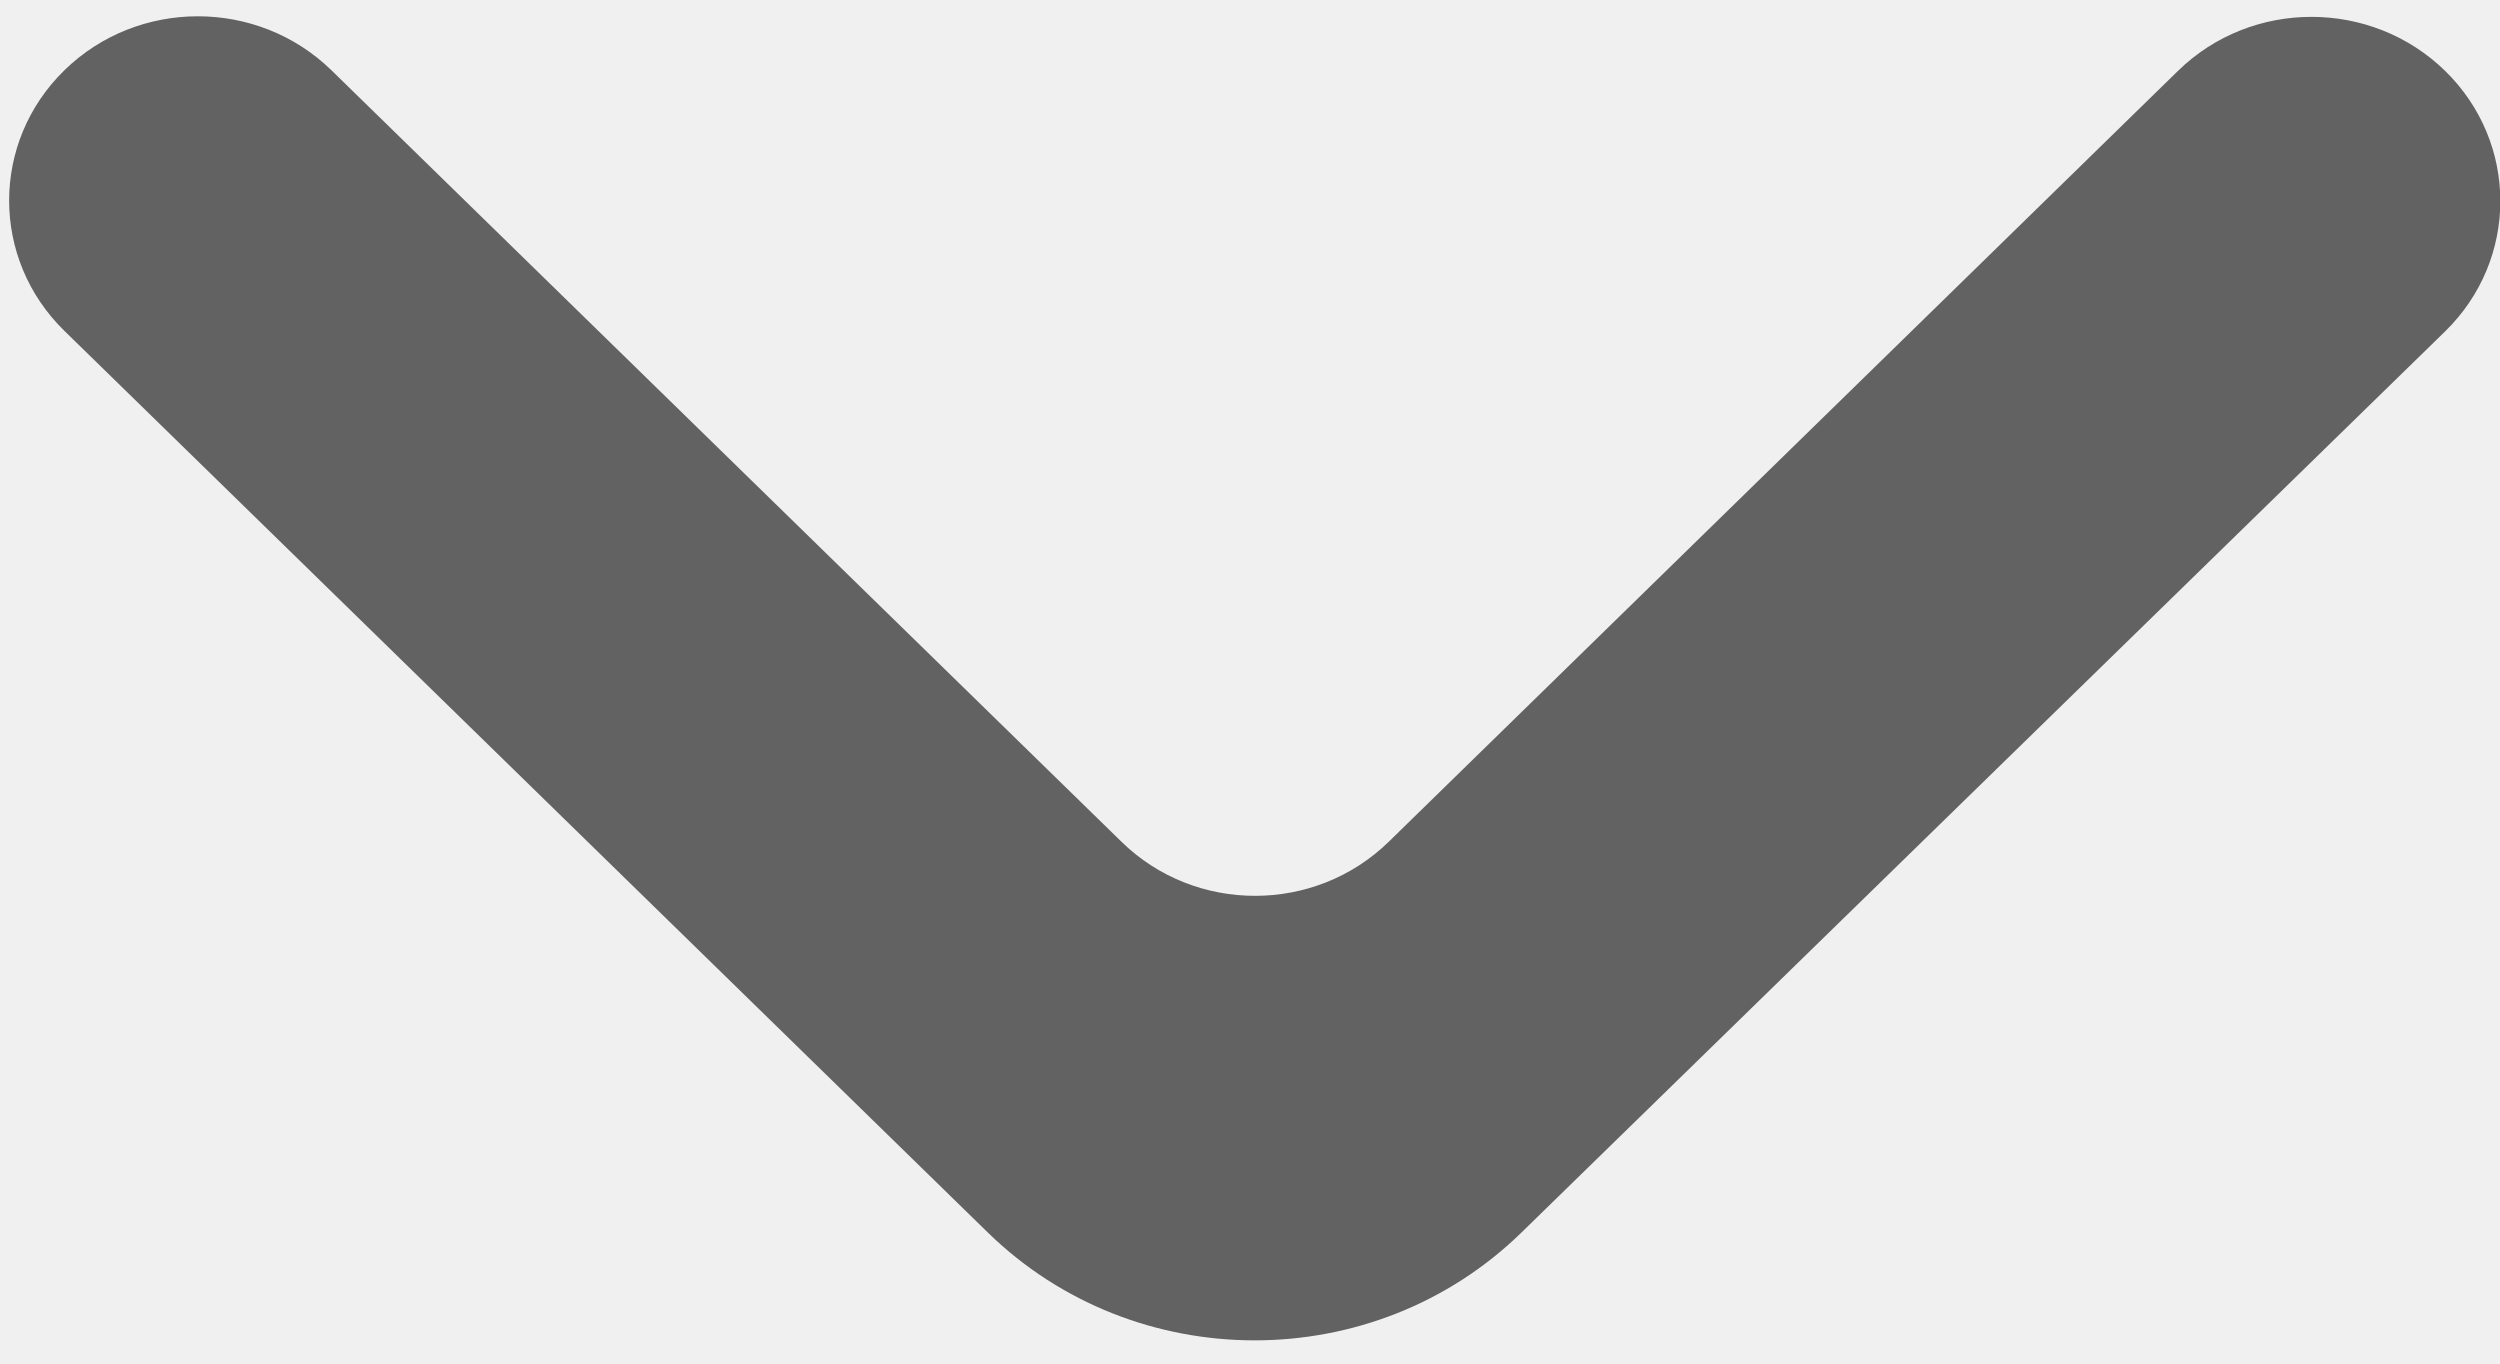
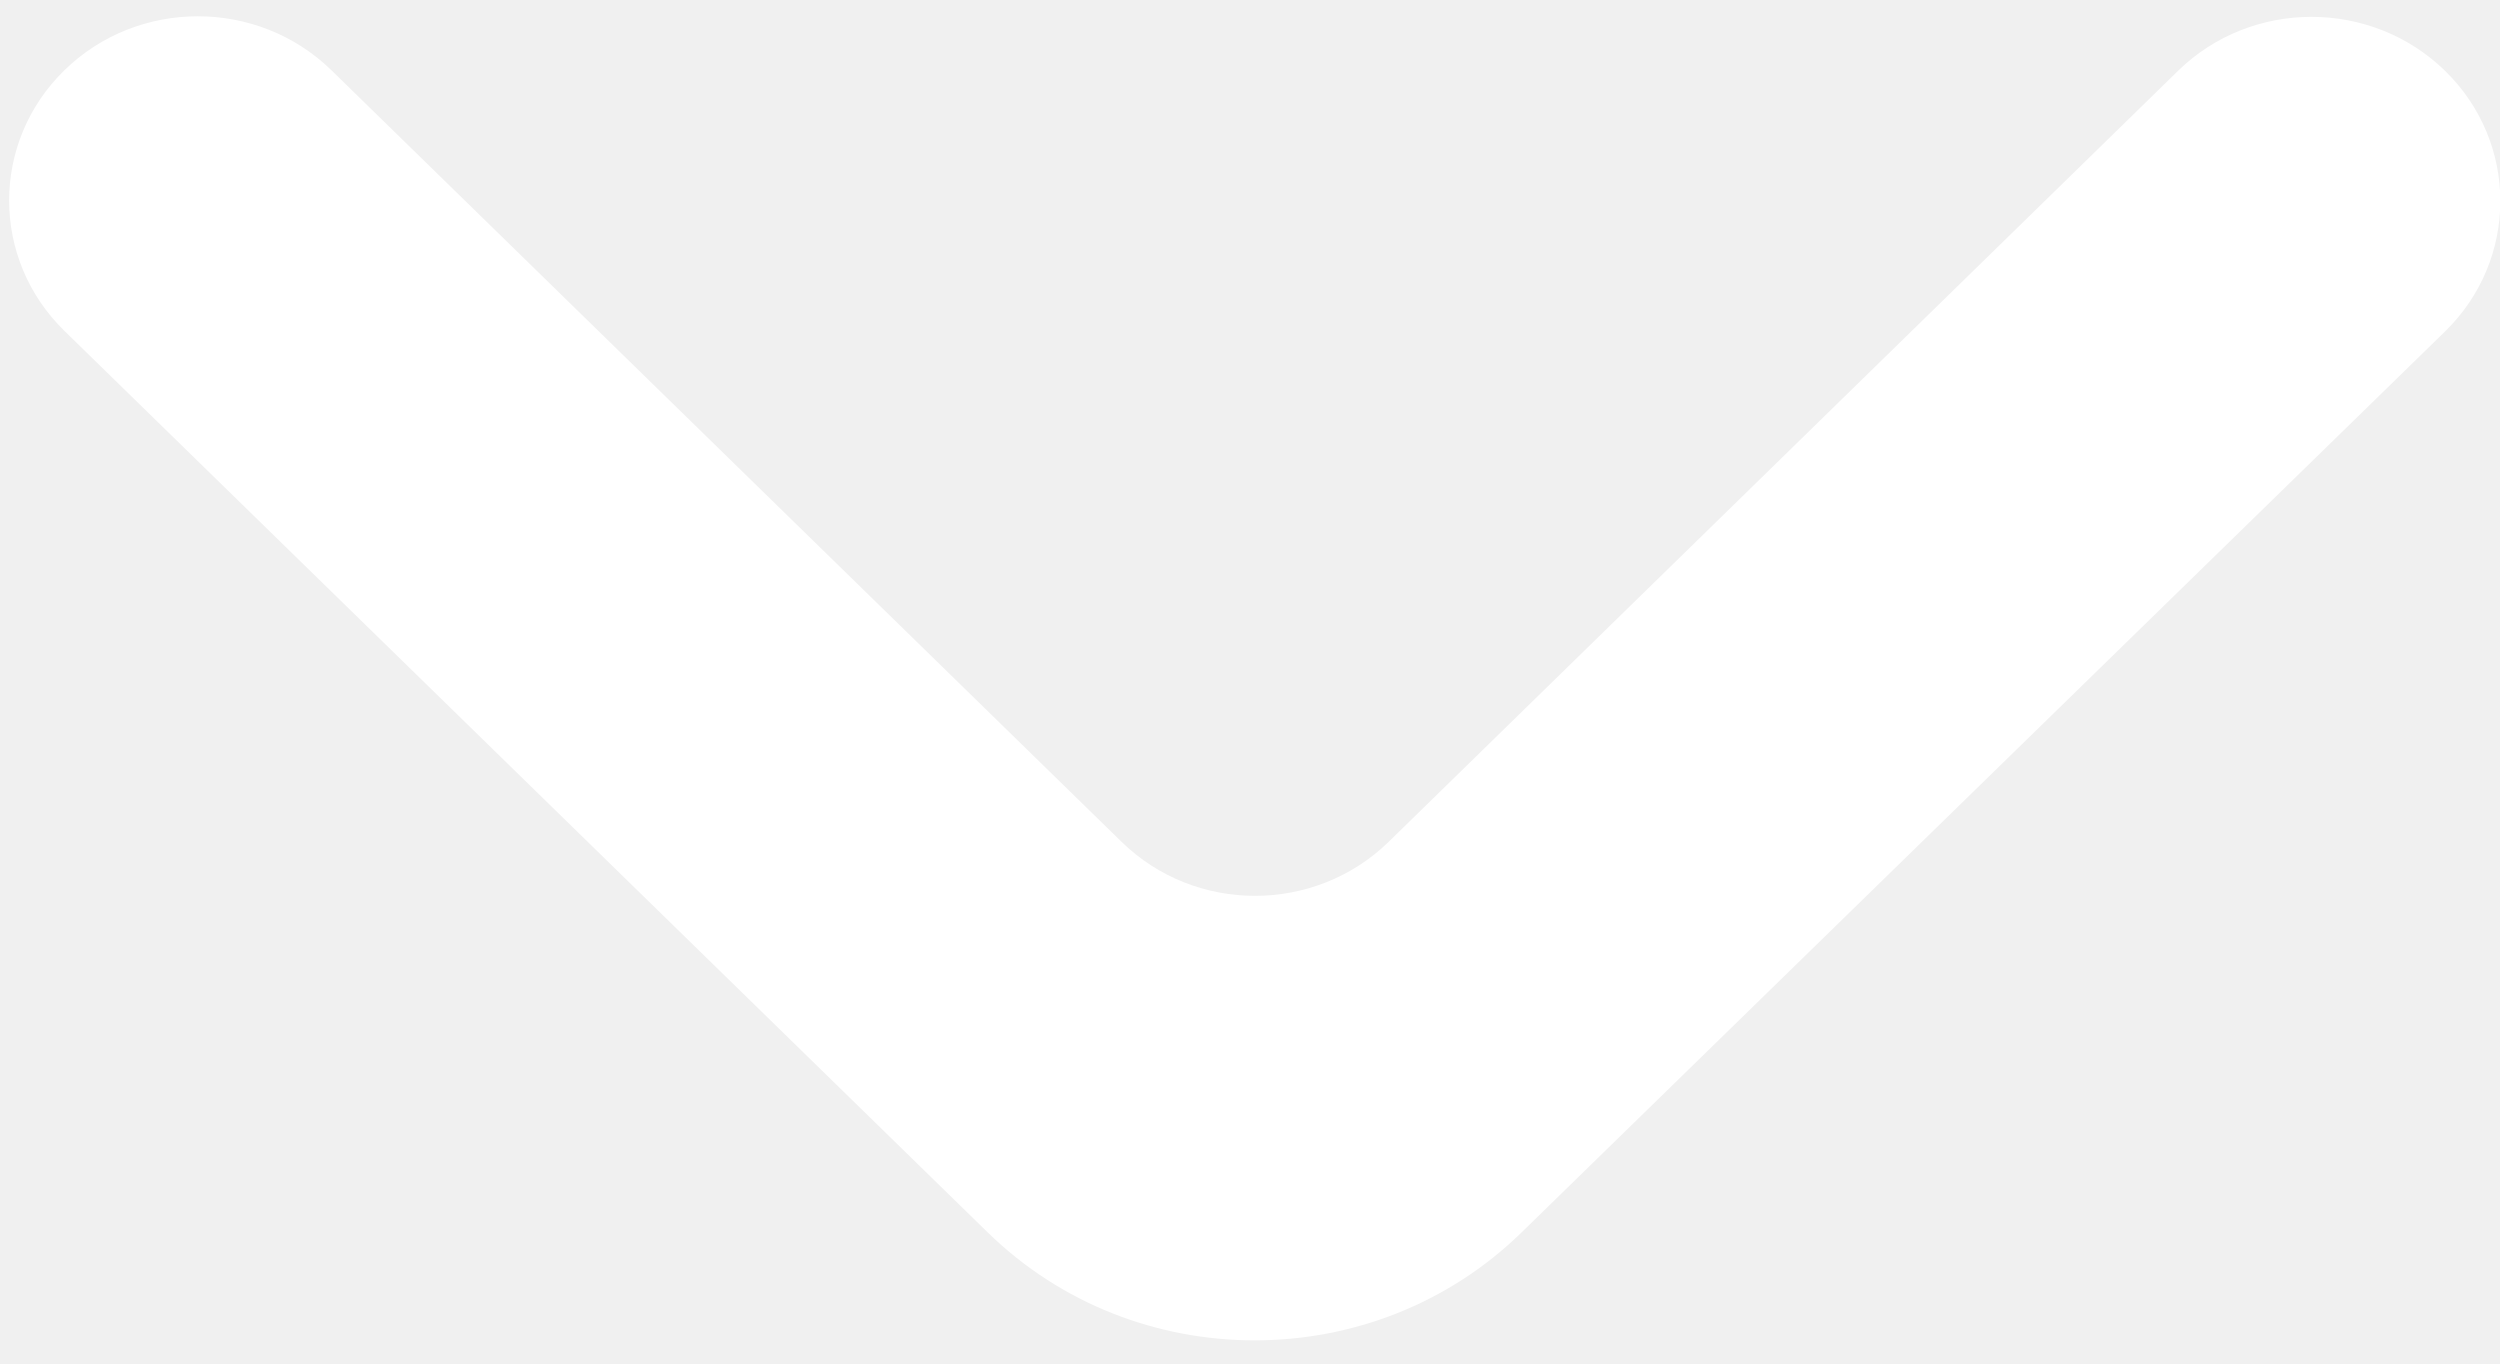
- <svg xmlns="http://www.w3.org/2000/svg" width="22" height="12" viewBox="0 0 13.2 7.2" version="1.1" id="svg1">
+ <svg xmlns="http://www.w3.org/2000/svg" width="11" height="6" viewBox="0 0 13.2 7.2" version="1.1" id="svg1">
  <defs id="defs1" />
-   <path d="m 12.91,0.374 c 0.389,0.38 0.389,0.996 0,1.376 L 8.033,6.508 C 7.255,7.267 5.993,7.267 5.215,6.507 L 0.34,1.747 c -0.389,-0.38 -0.389,-0.996 0,-1.376 0.389,-0.38 1.02,-0.38 1.41,0 L 5.922,4.445 c 0.389,0.38 1.02,0.38 1.41,0 L 11.5,0.374 c 0.389,-0.38 1.02,-0.38 1.41,0 z" fill="#626262" id="path1" style="stroke-width:0.985" />
+   <path d="m 12.91,0.374 c 0.389,0.38 0.389,0.996 0,1.376 L 8.033,6.508 C 7.255,7.267 5.993,7.267 5.215,6.507 L 0.34,1.747 c -0.389,-0.38 -0.389,-0.996 0,-1.376 0.389,-0.38 1.02,-0.38 1.41,0 L 5.922,4.445 c 0.389,0.38 1.02,0.38 1.41,0 L 11.5,0.374 c 0.389,-0.38 1.02,-0.38 1.41,0 z" fill="#fff" id="path1" style="stroke-width:0.985" />
</svg>
